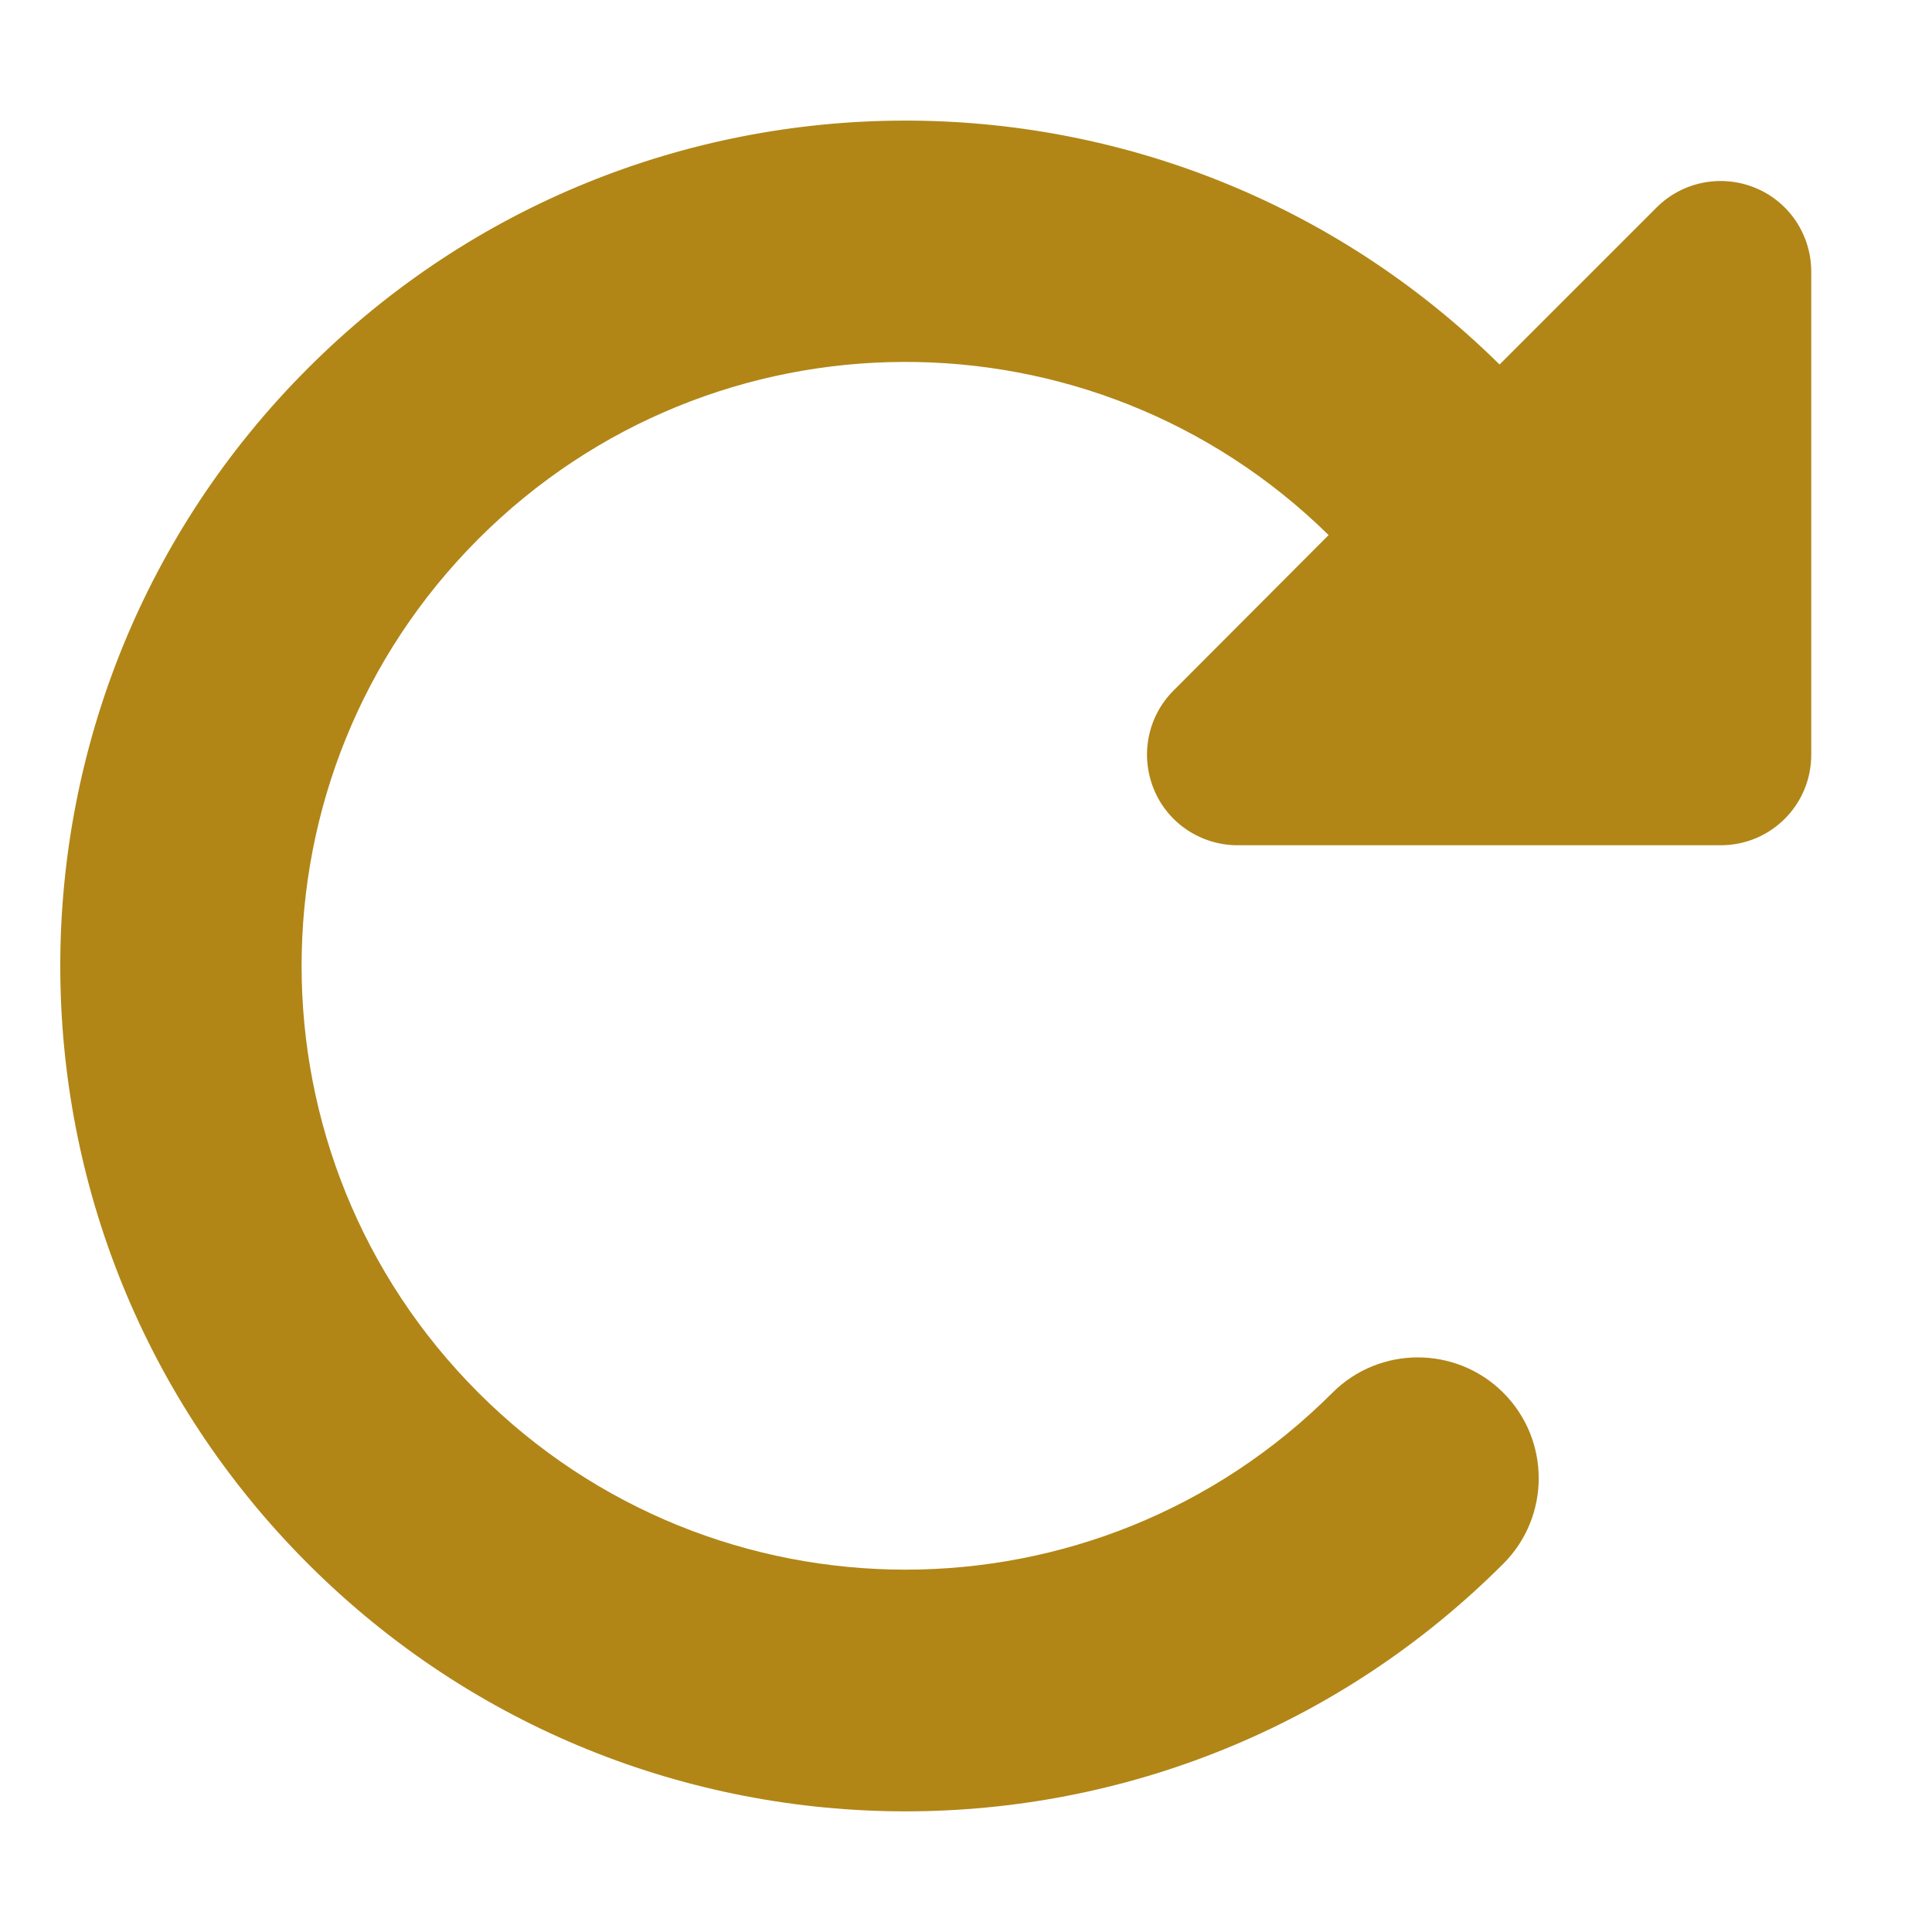
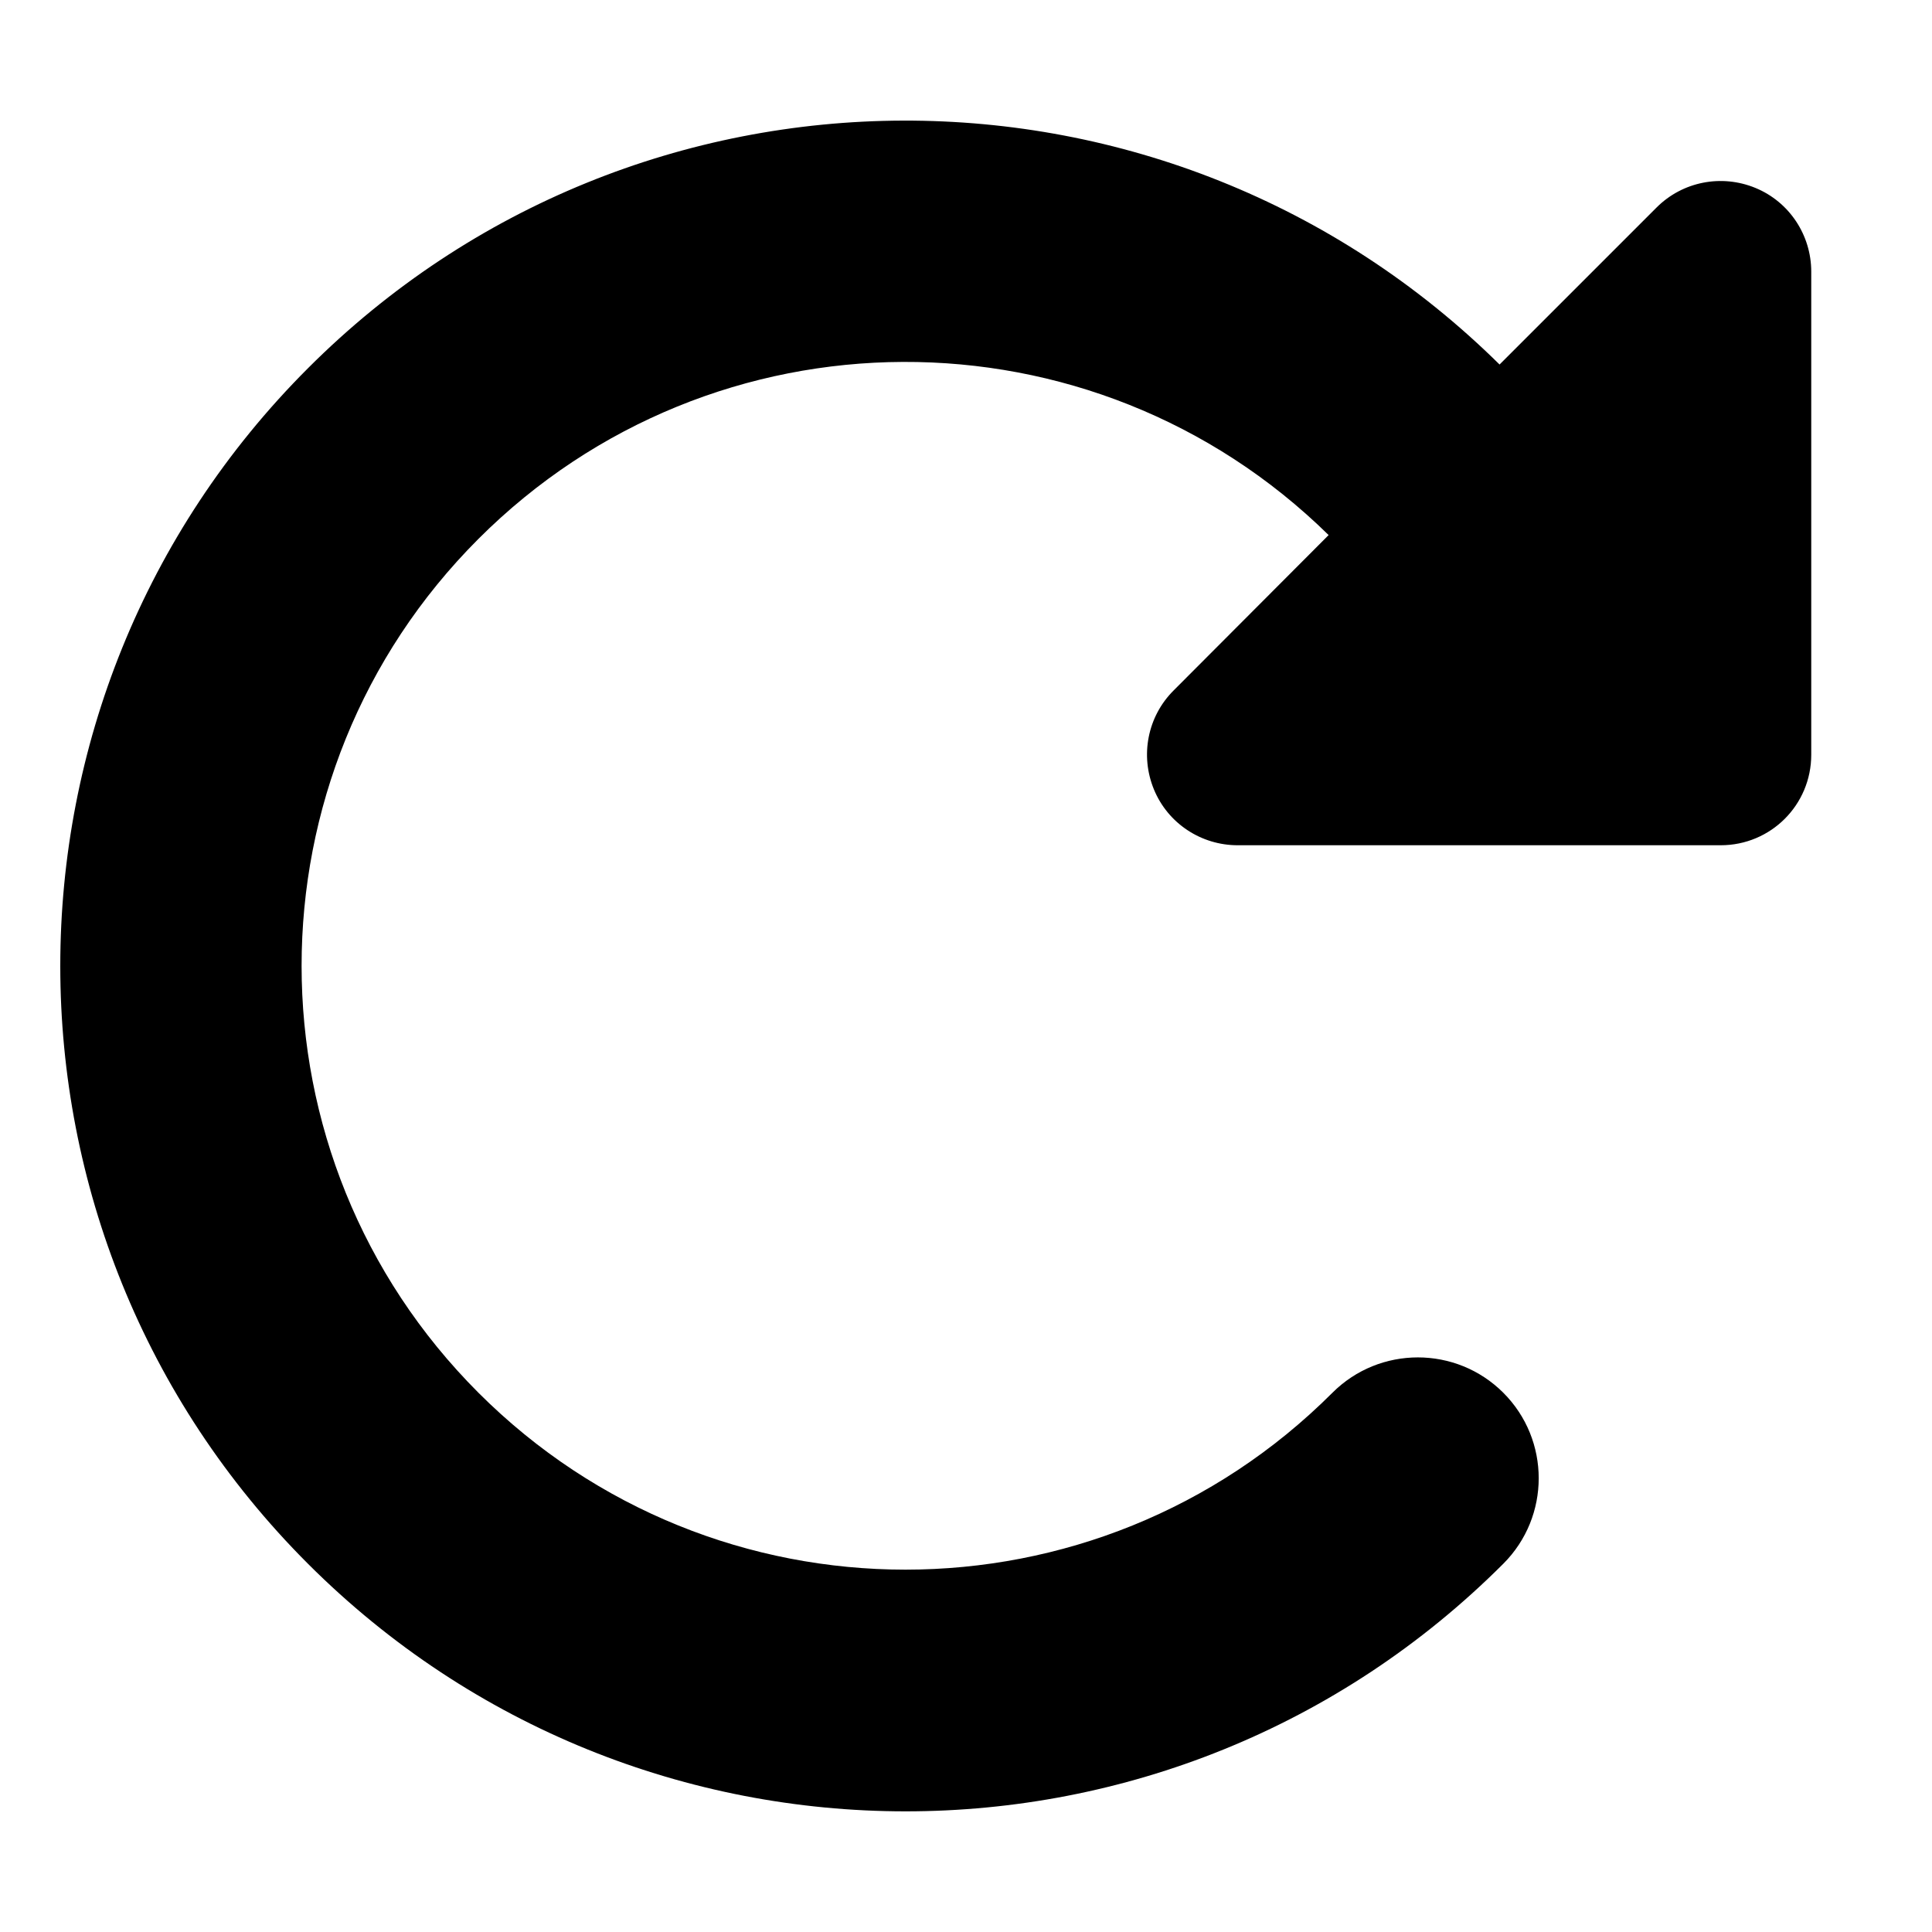
- <svg xmlns="http://www.w3.org/2000/svg" viewBox="0 0 512 512" fill="#b18617">
+ <svg xmlns="http://www.w3.org/2000/svg" viewBox="0 0 512 512">
  <path d="M447.5 224H456c13.3 0 24-10.7 24-24V72c0-9.7-5.8-18.5-14.8-22.2s-19.3-1.7-26.2 5.2L397.4 96.6c-87.6-86.5-228.7-86.2-315.8 1c-87.5 87.5-87.5 229.3 0 316.8s229.3 87.5 316.8 0c12.5-12.5 12.5-32.8 0-45.3s-32.8-12.5-45.3 0c-62.5 62.5-163.8 62.5-226.3 0s-62.5-163.8 0-226.3c62.2-62.2 162.7-62.5 225.3-1L311 183c-6.9 6.9-8.9 17.2-5.2 26.2s12.5 14.8 22.2 14.8H447.5z" />
</svg>
